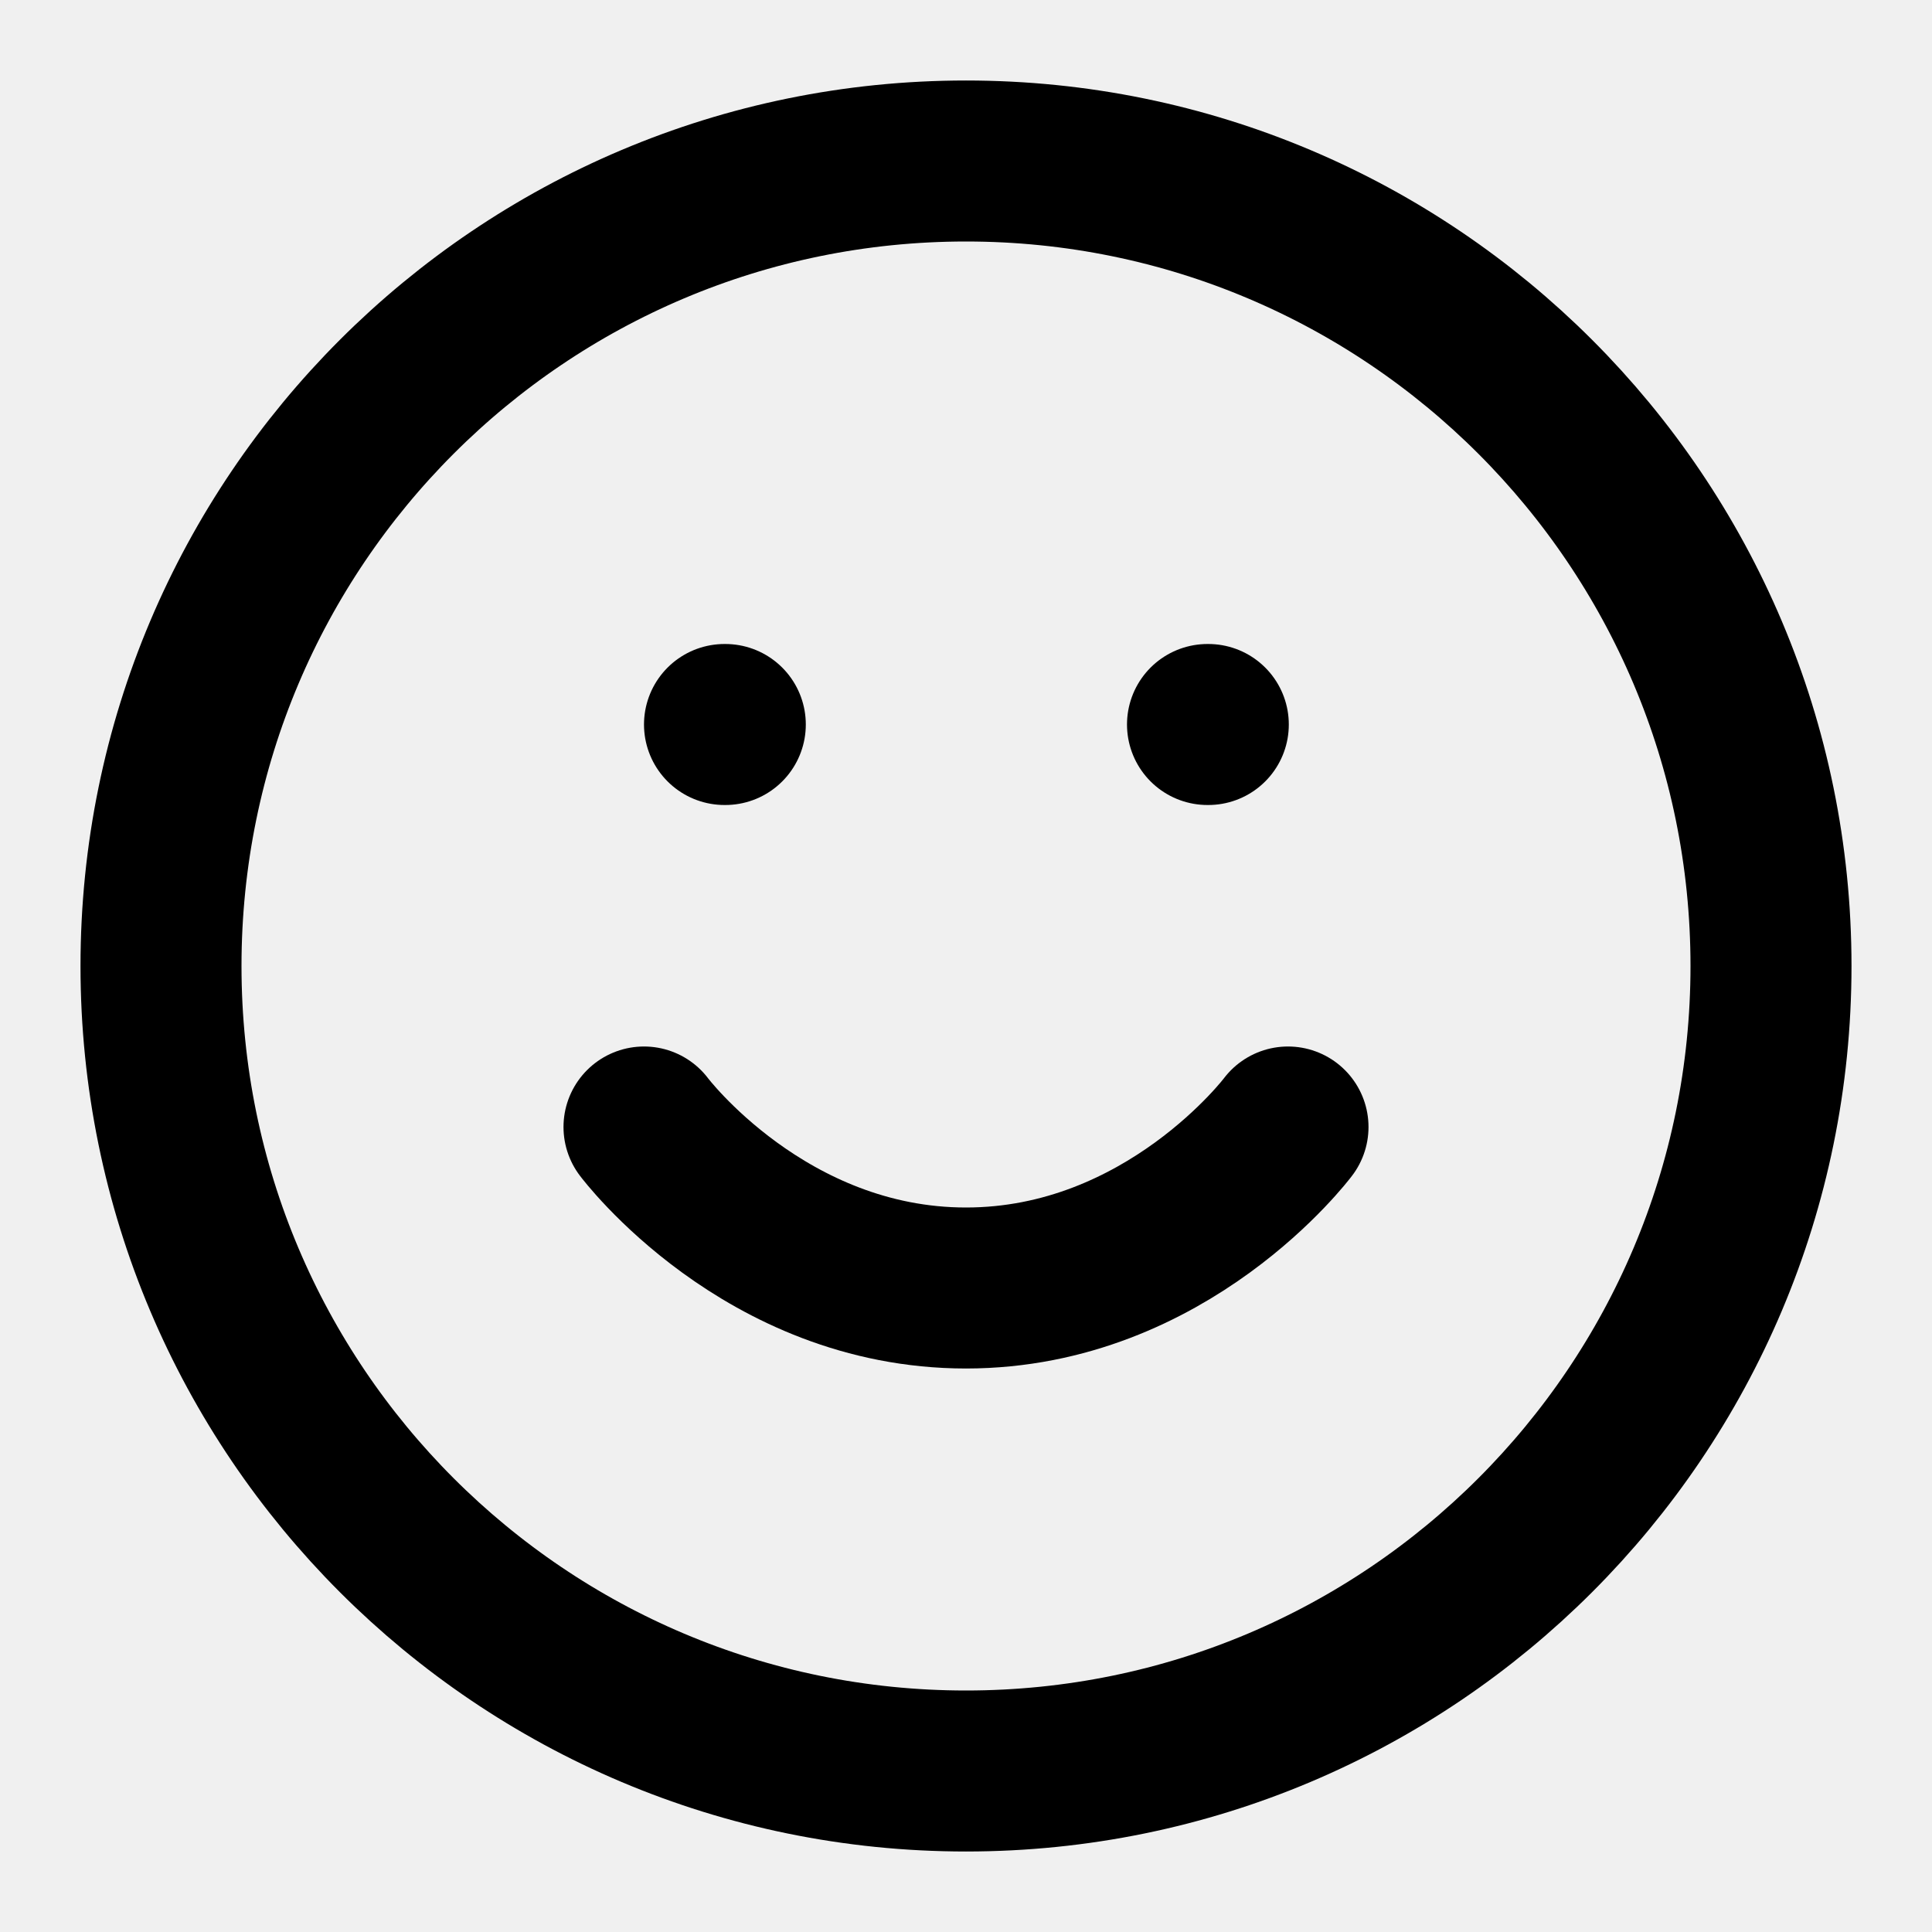
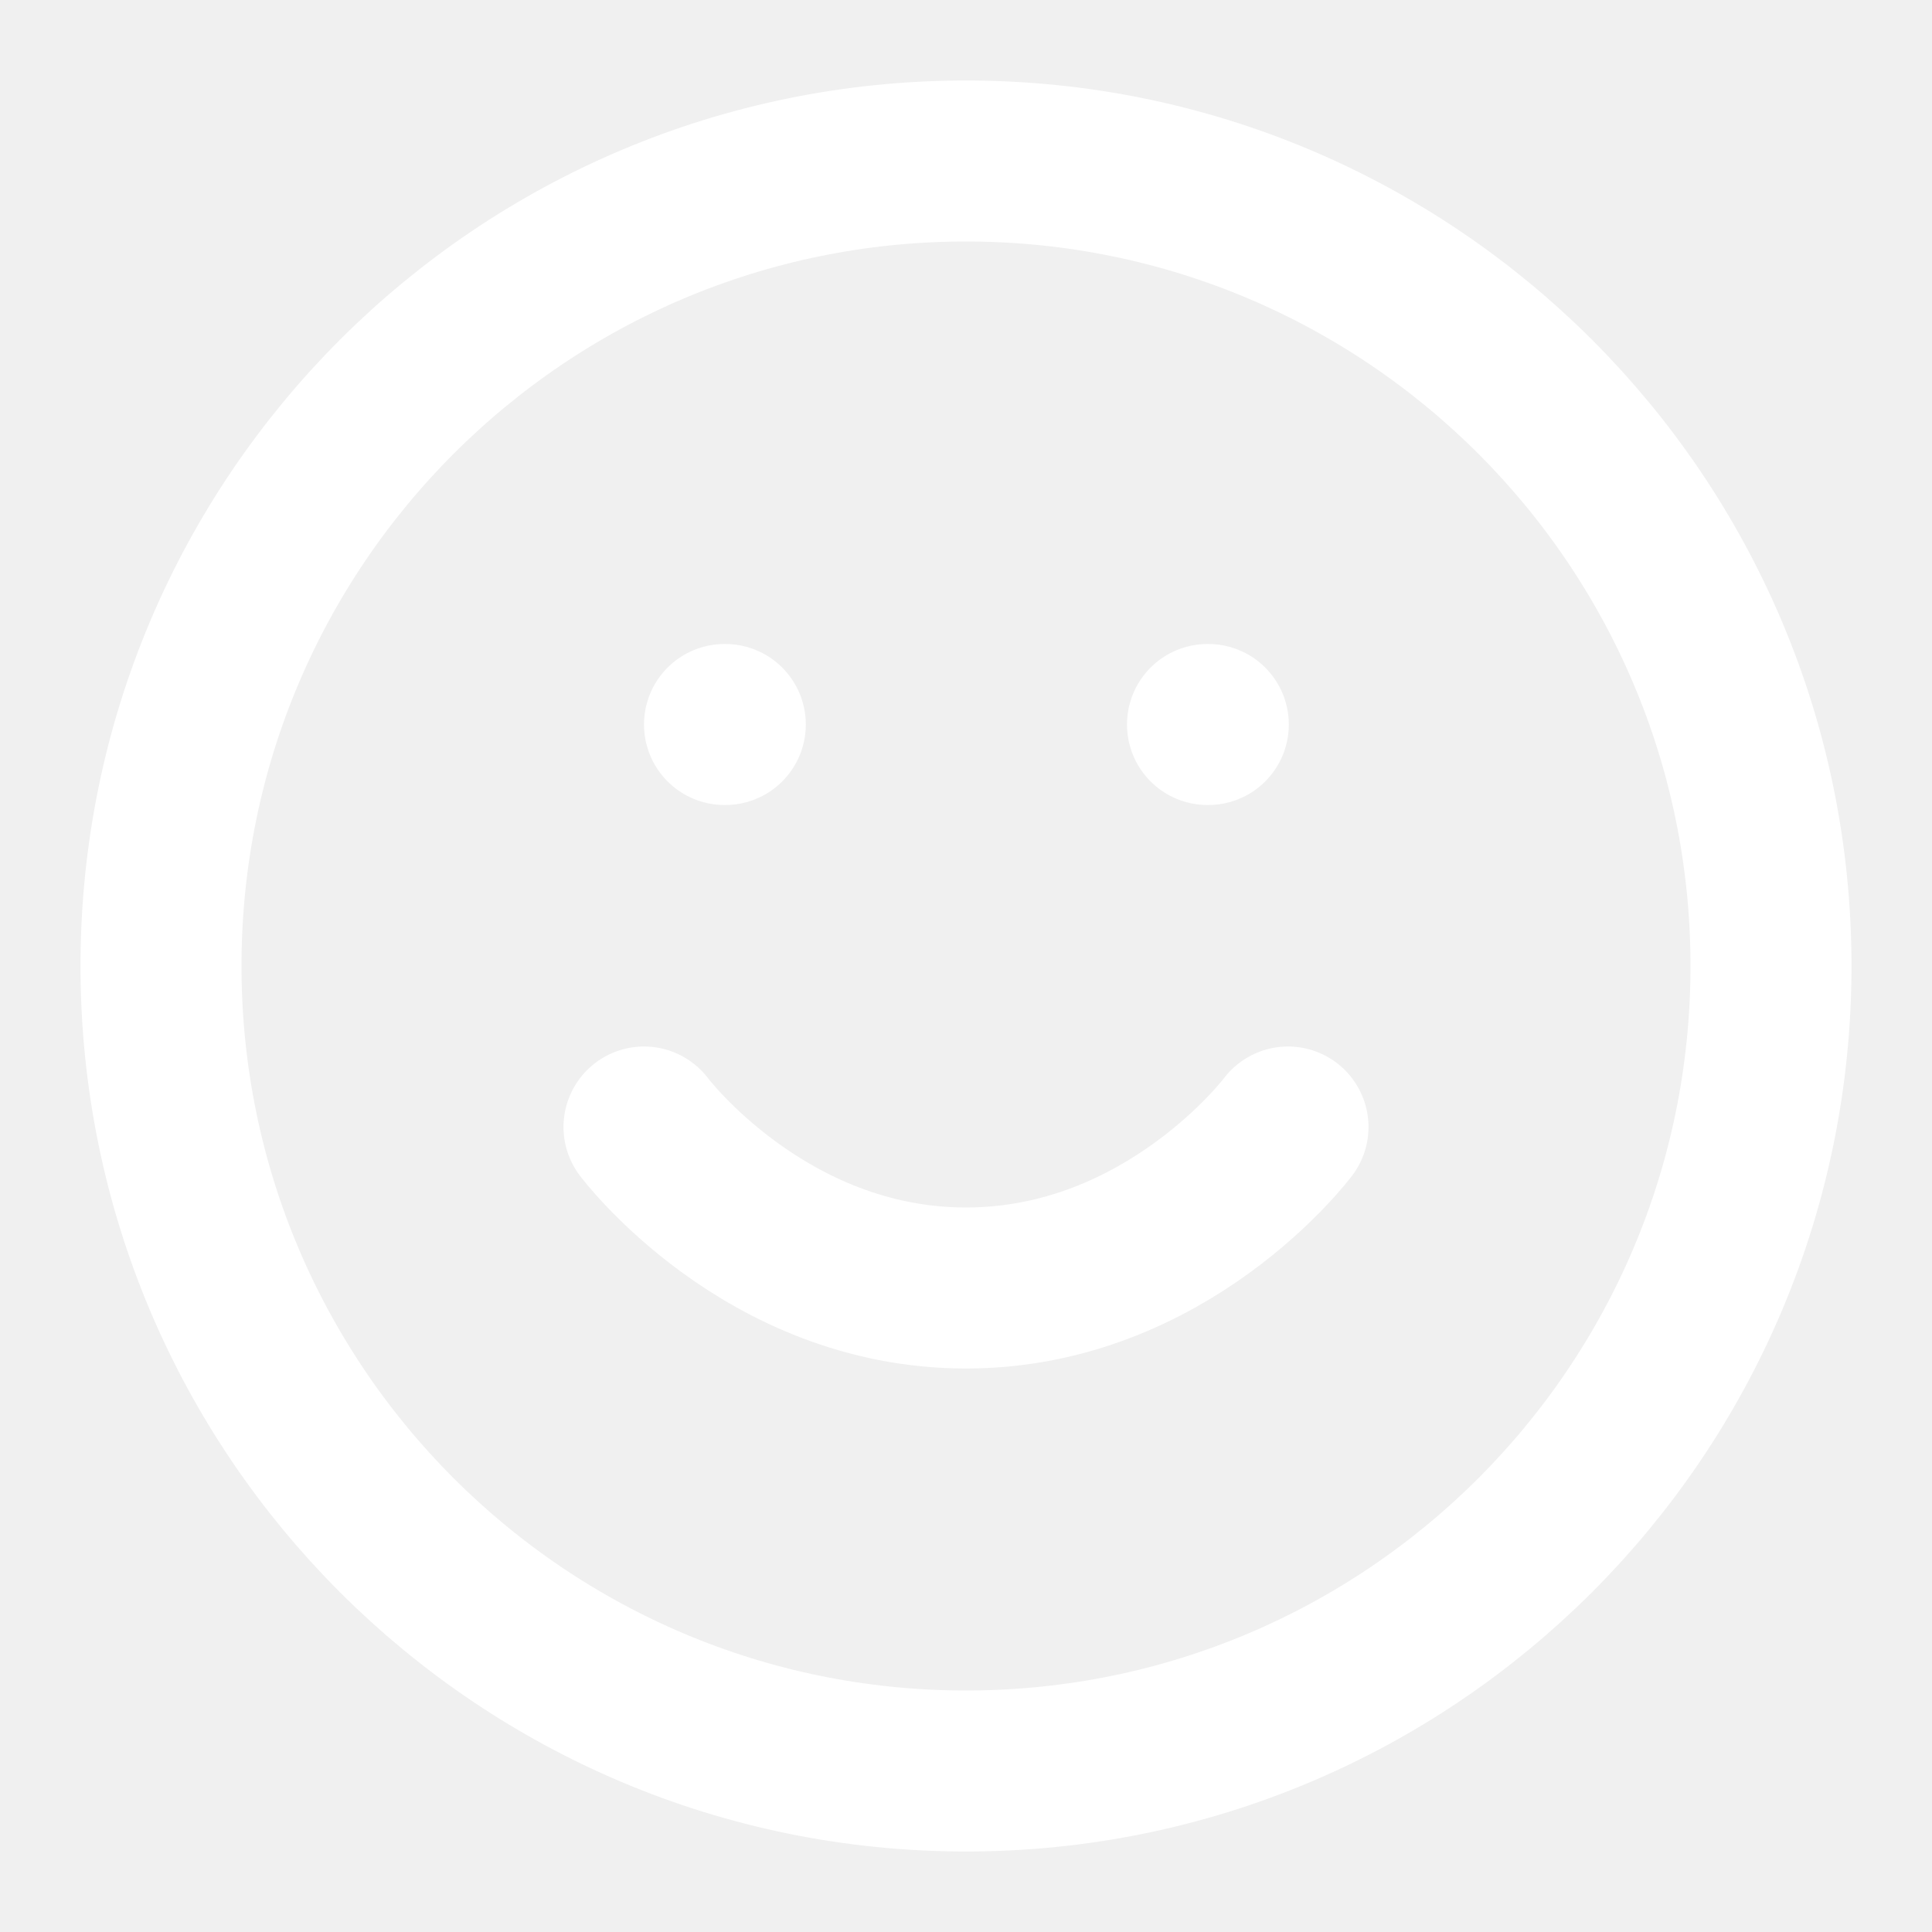
- <svg xmlns="http://www.w3.org/2000/svg" width="24" height="24" viewBox="0 0 24 24" fill="none" stroke="currentColor" stroke-width="2" stroke-linecap="round" stroke-linejoin="round" class="feather feather-smile">
+ <svg xmlns="http://www.w3.org/2000/svg" width="24" height="24" viewBox="0 0 24 24" fill="none" stroke="#fff" stroke-width="2" stroke-linecap="round" stroke-linejoin="round" class="feather feather-smile">
  <circle cx="12" cy="12" r="10" />
  <path d="M8 14s1.5 2 4 2 4-2 4-2" />
  <line x1="9" y1="9" x2="9.01" y2="9" />
  <line x1="15" y1="9" x2="15.01" y2="9" />
</svg>
